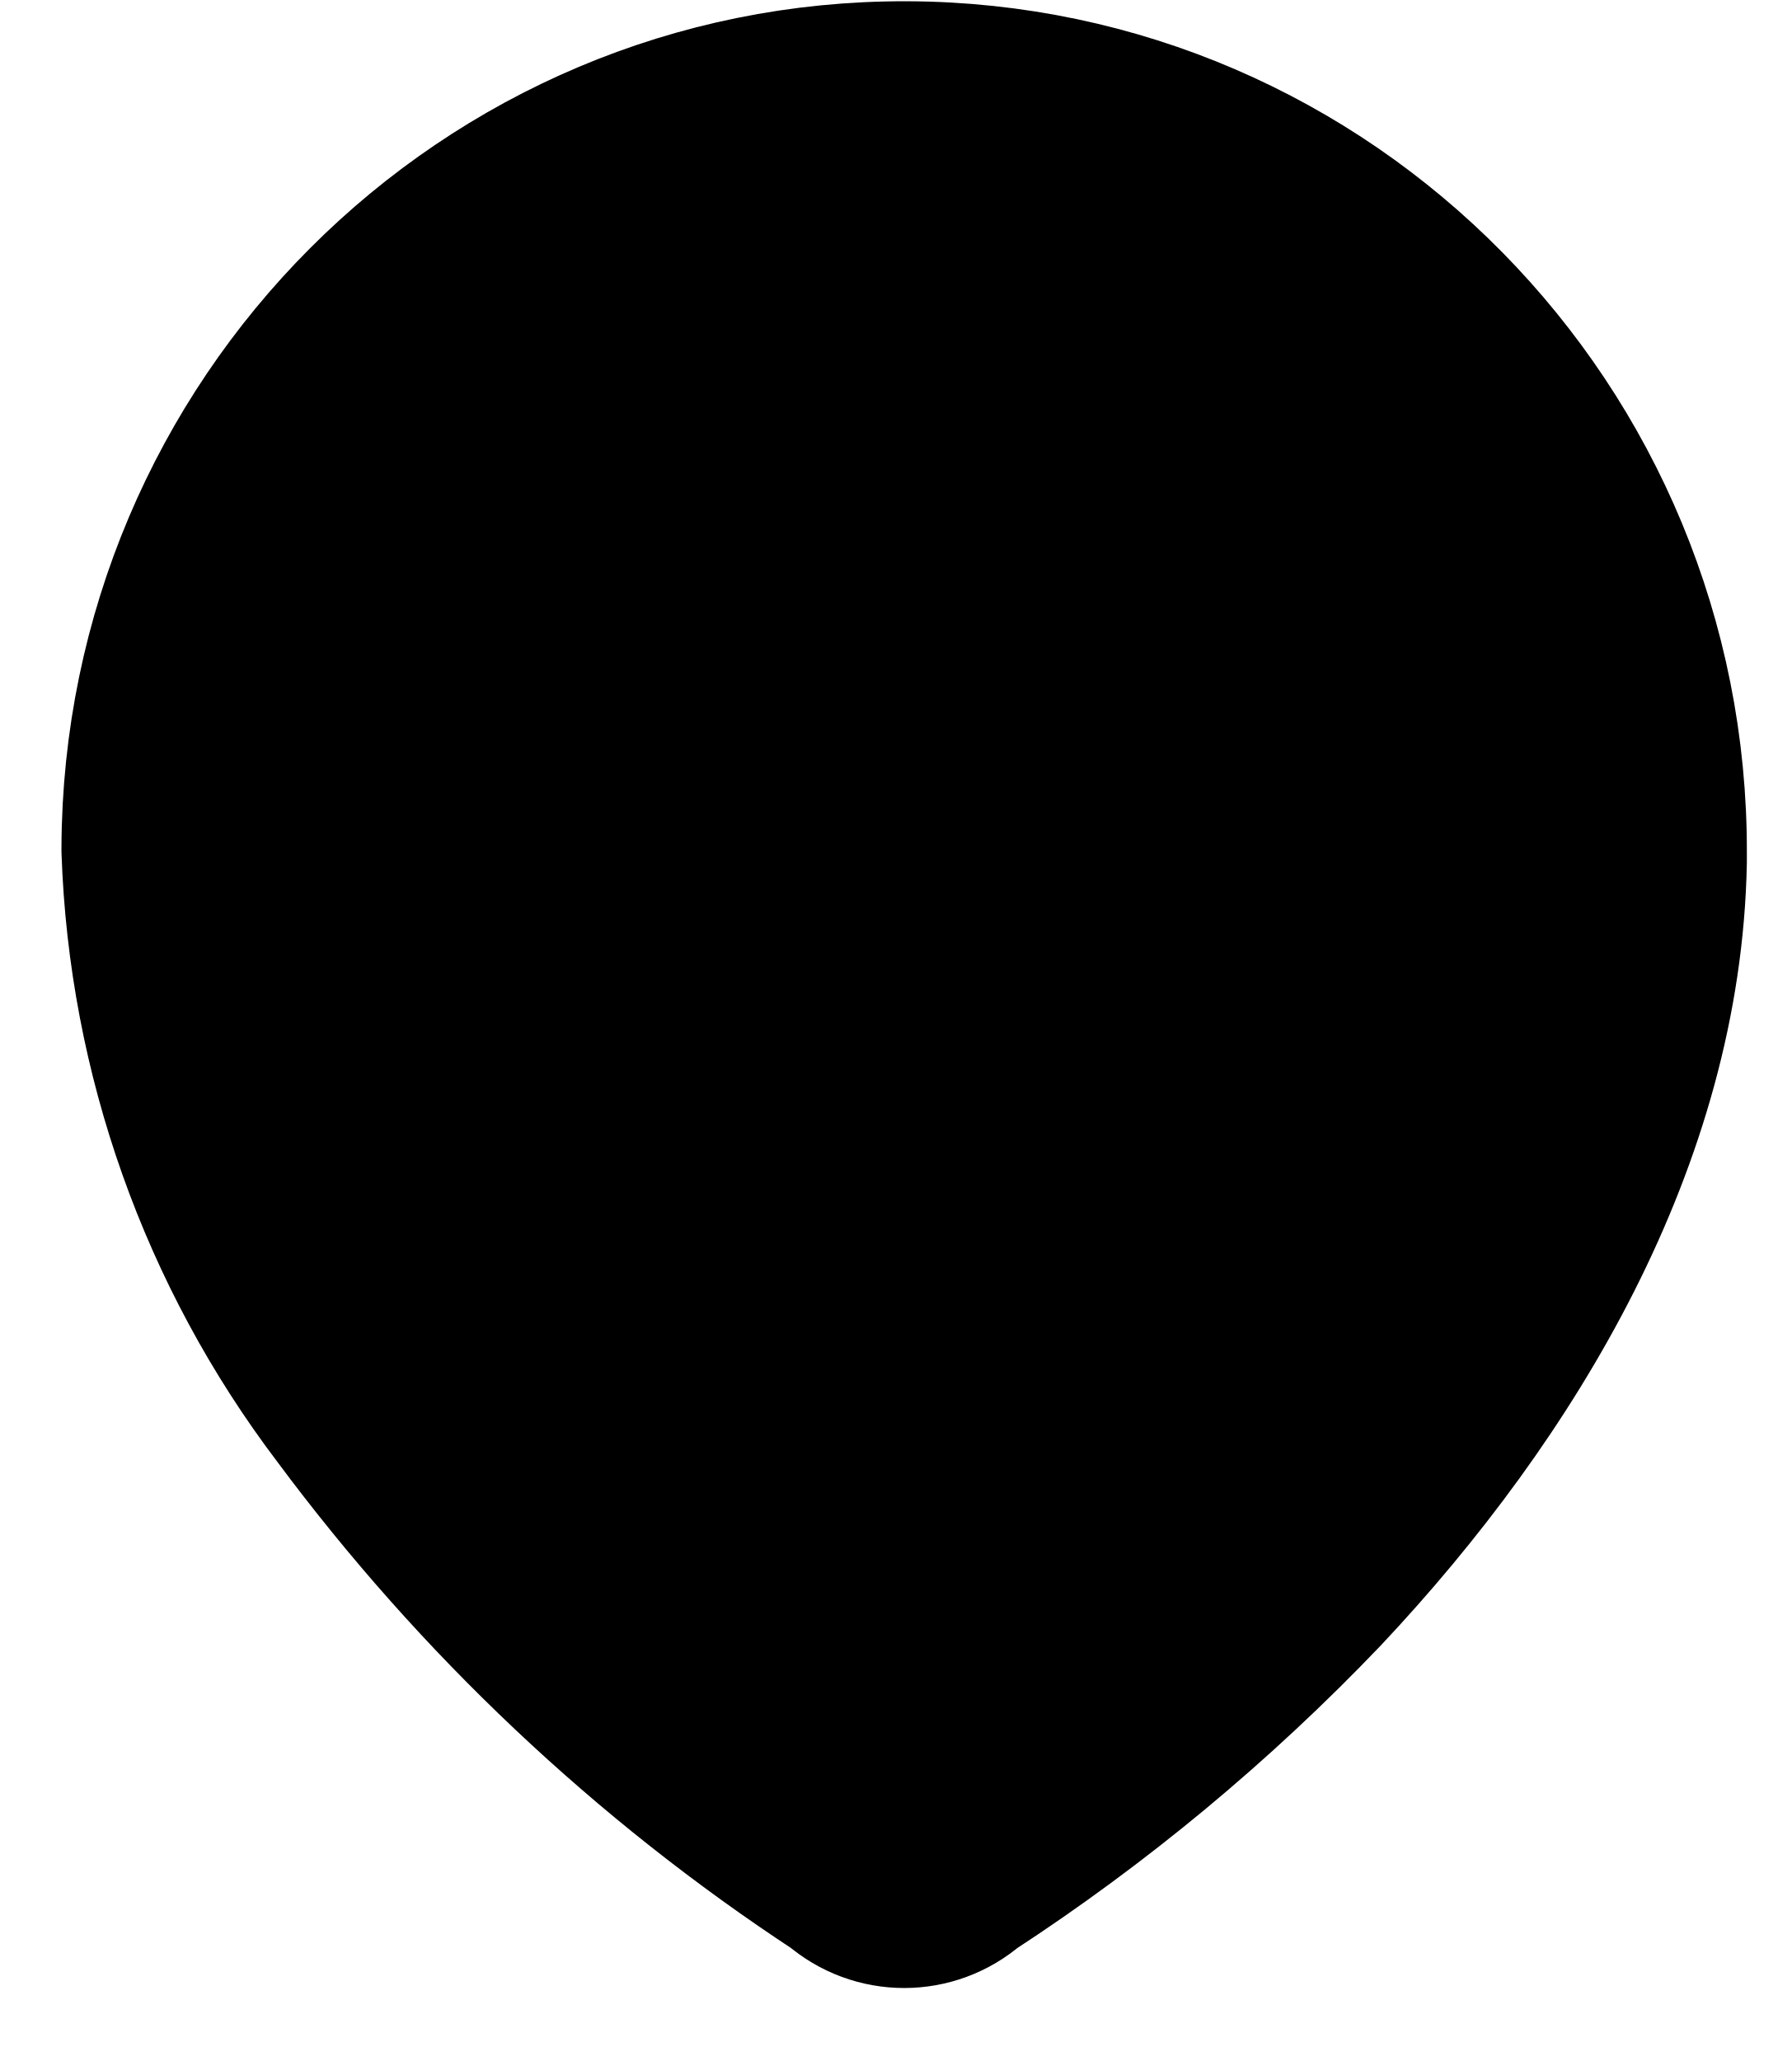
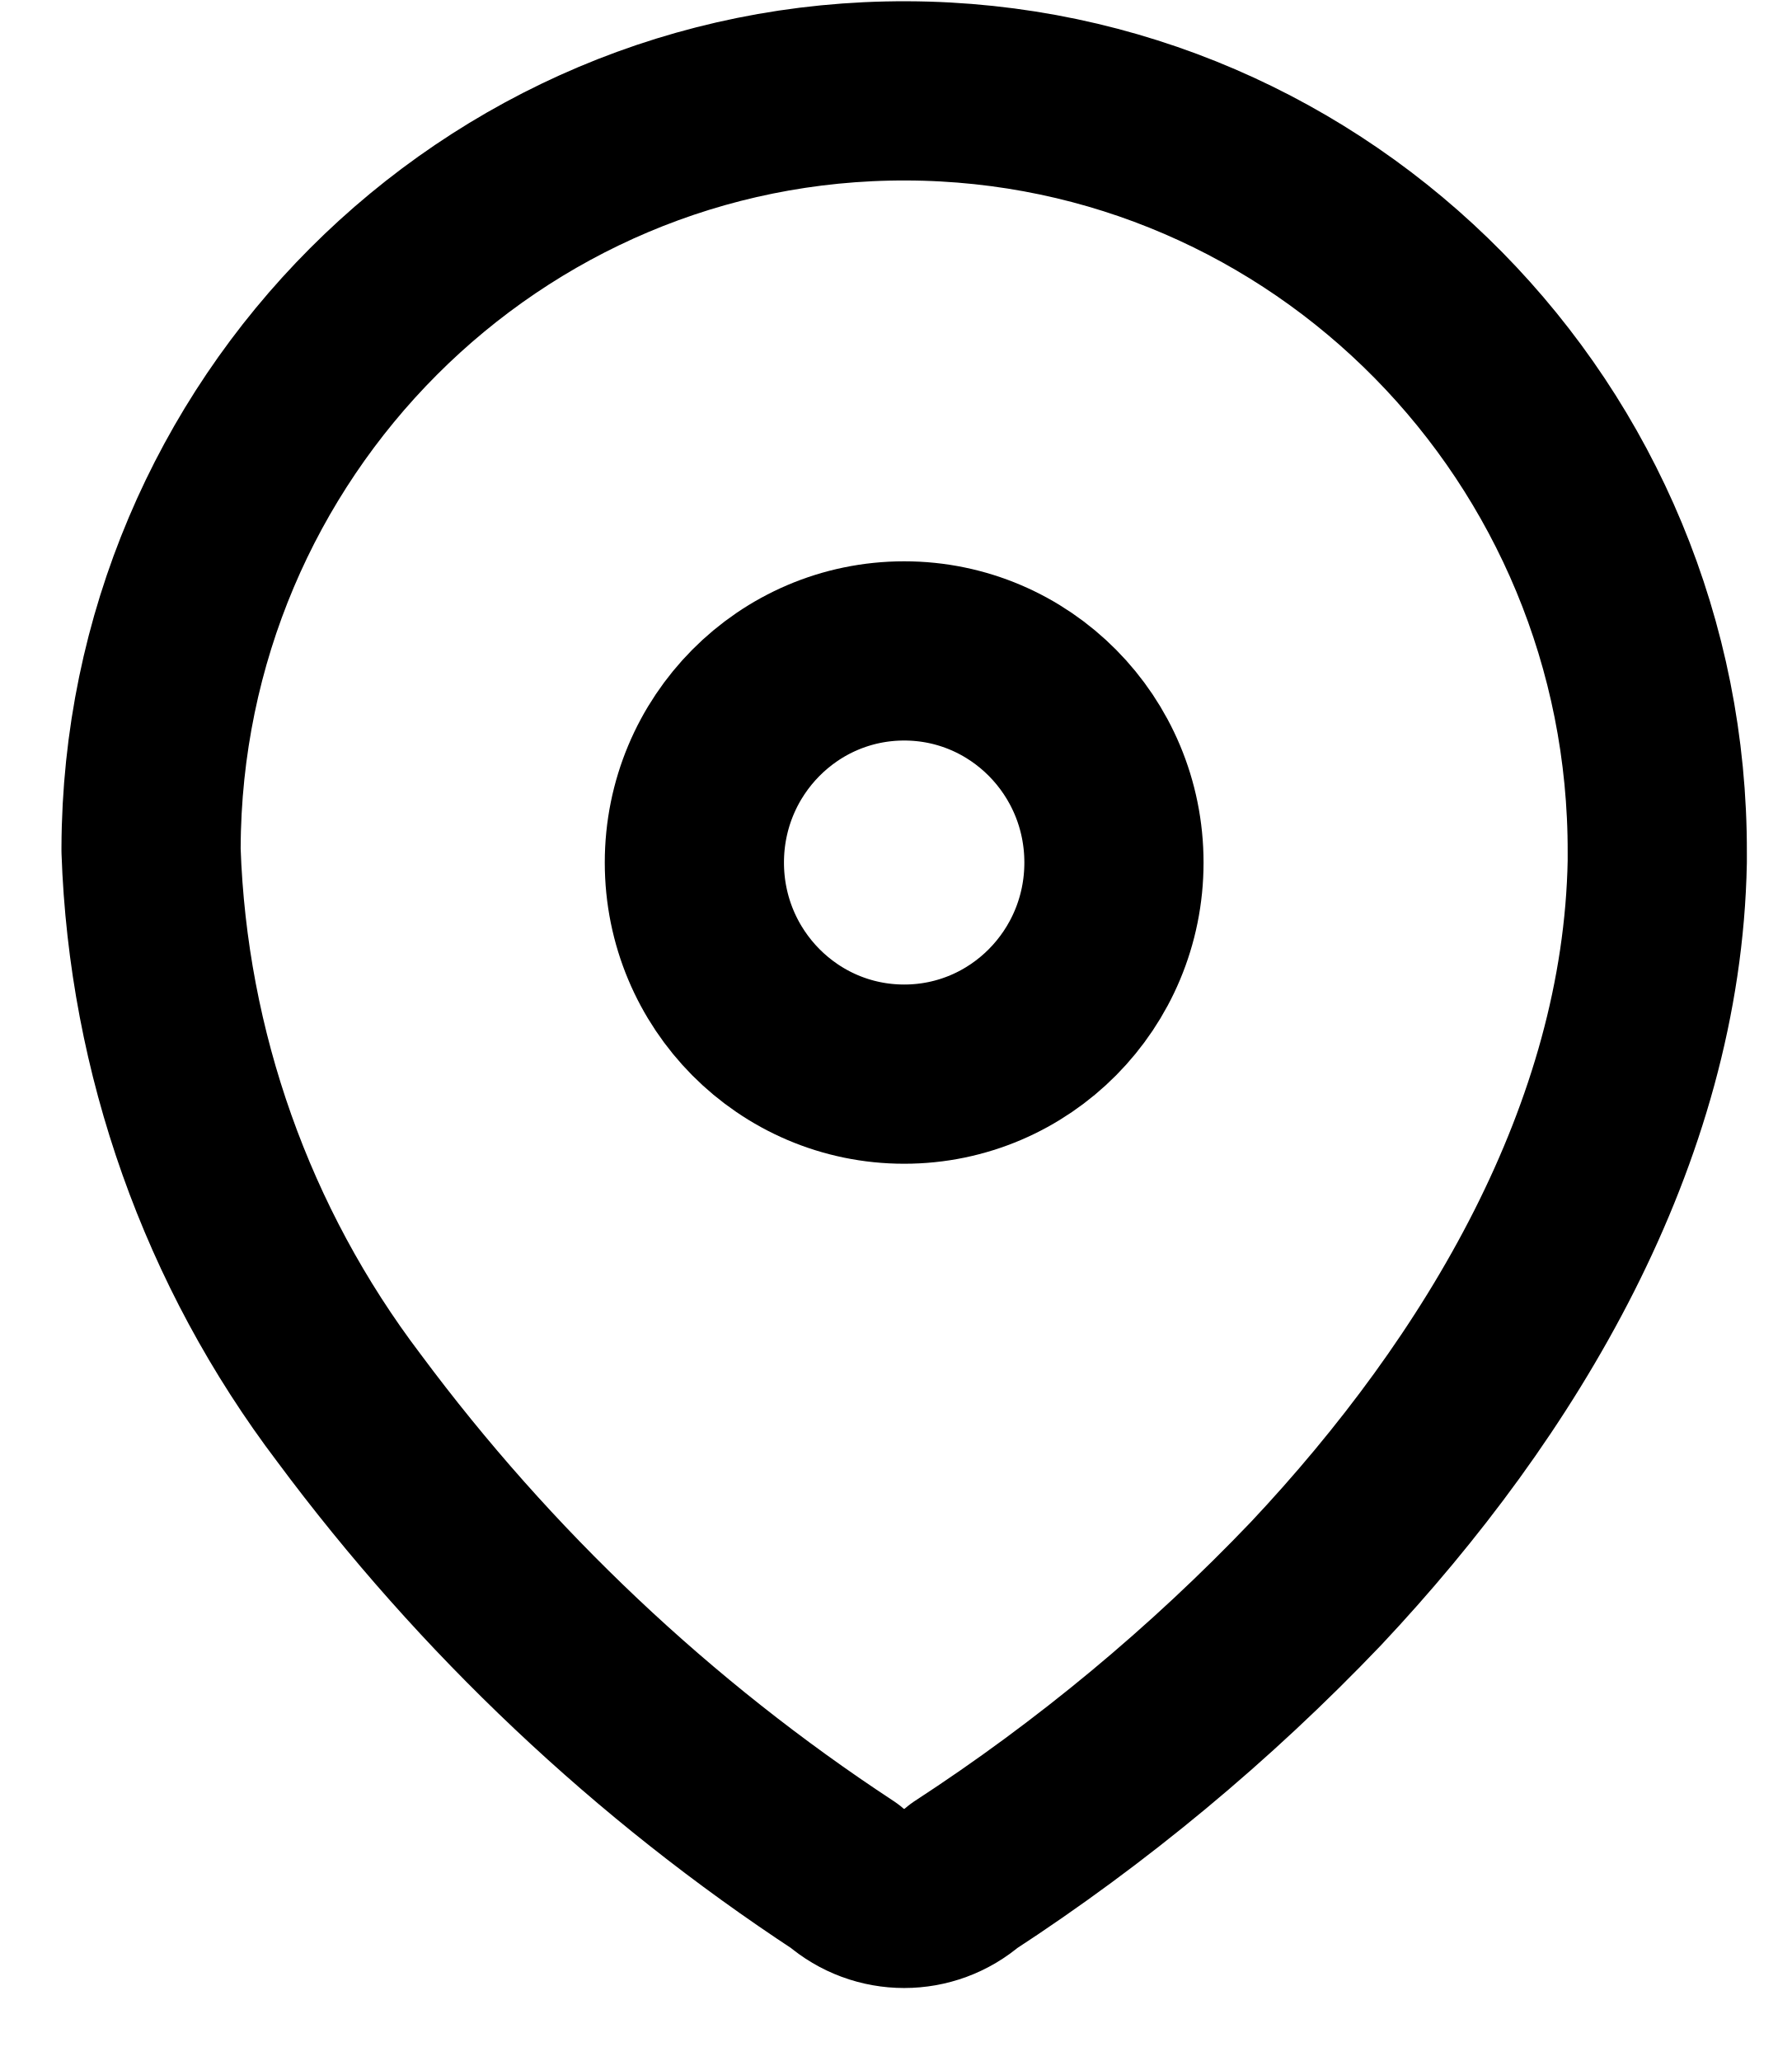
- <svg xmlns="http://www.w3.org/2000/svg" width="20" height="23" viewBox="0 0 20 23" fill="currentColor">
+ <svg xmlns="http://www.w3.org/2000/svg" width="20" height="23" viewBox="0 0 20 23" fill="none">
  <path fill-rule="evenodd" clip-rule="evenodd" d="M1.686 9.463C1.702 4.781 5.478 0.998 10.12 1.014C14.762 1.03 18.512 4.838 18.497 9.52V9.616C18.44 12.659 16.755 15.473 14.689 17.671C13.508 18.908 12.189 20.003 10.758 20.935C10.375 21.269 9.808 21.269 9.425 20.935C7.292 19.535 5.42 17.767 3.895 15.713C2.535 13.921 1.763 11.746 1.686 9.491L1.686 9.463Z" stroke="currentColor" stroke-width="2" stroke-linecap="round" stroke-linejoin="round" />
  <path fill-rule="evenodd" clip-rule="evenodd" d="M10.092 11.987C11.385 11.987 12.433 10.93 12.433 9.626C12.433 8.321 11.385 7.264 10.092 7.264C8.798 7.264 7.75 8.321 7.75 9.626C7.75 10.93 8.798 11.987 10.092 11.987Z" stroke="currentColor" stroke-width="2" stroke-linecap="round" stroke-linejoin="round" />
</svg>
